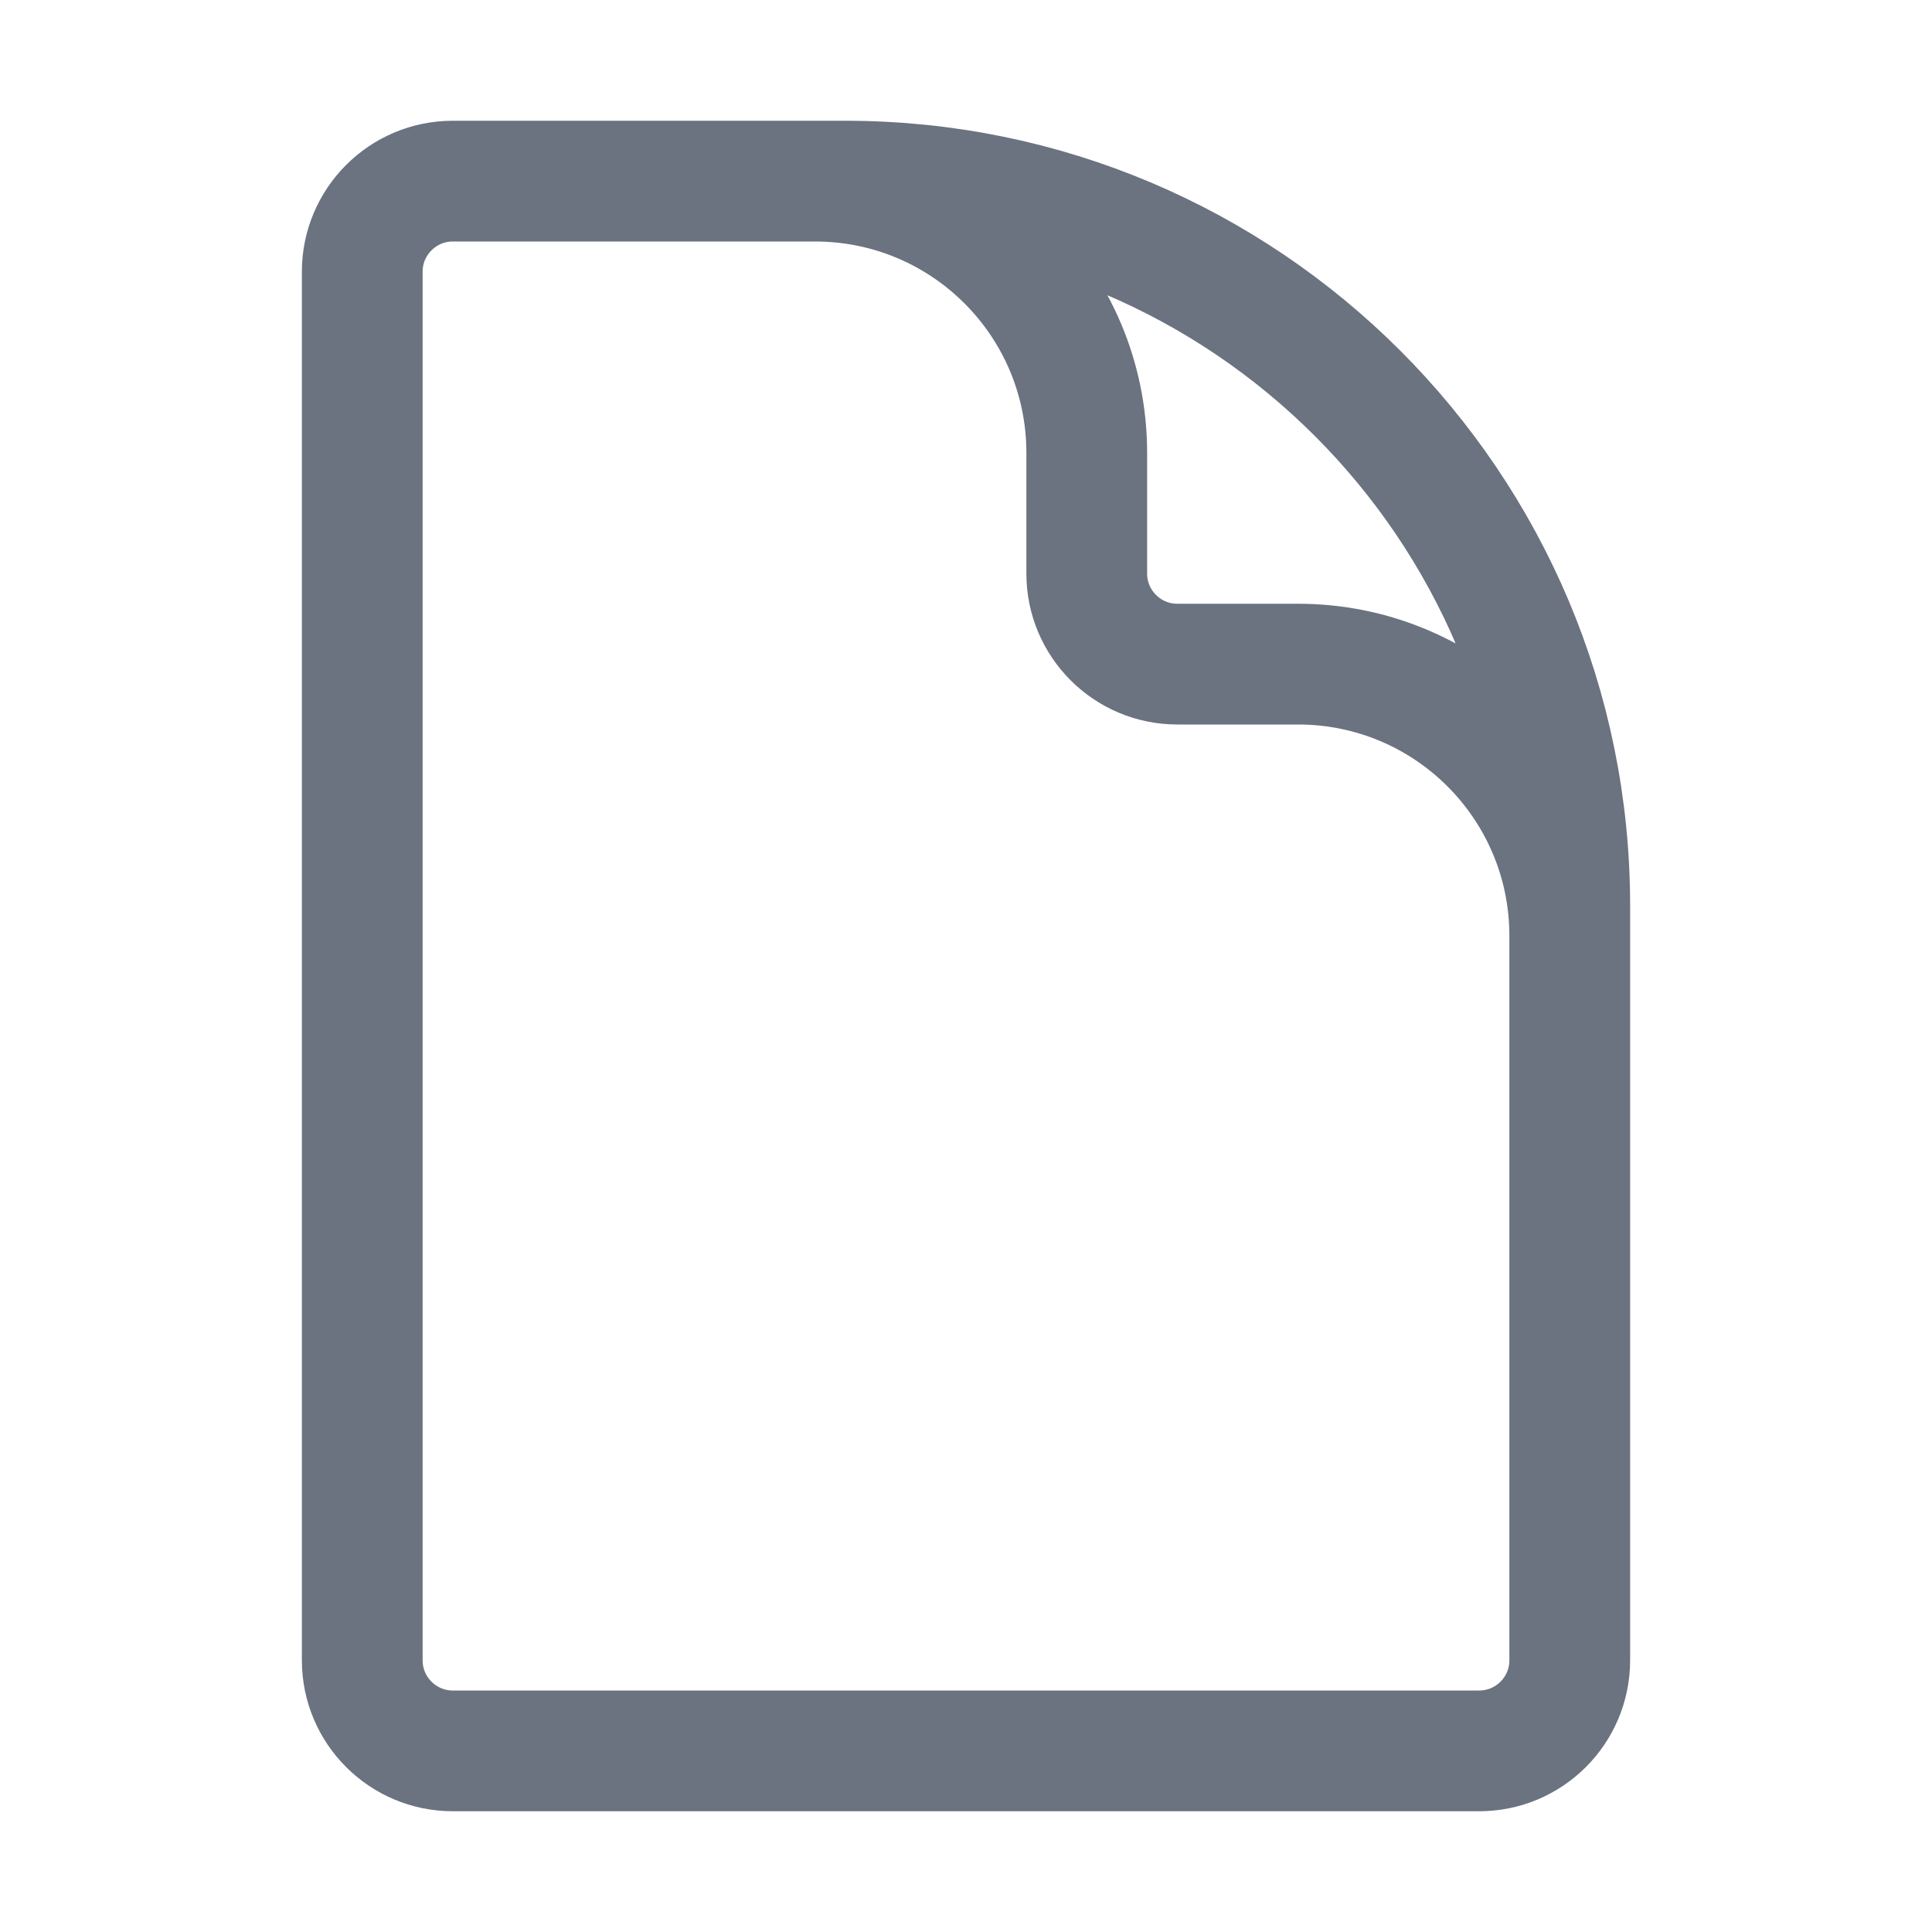
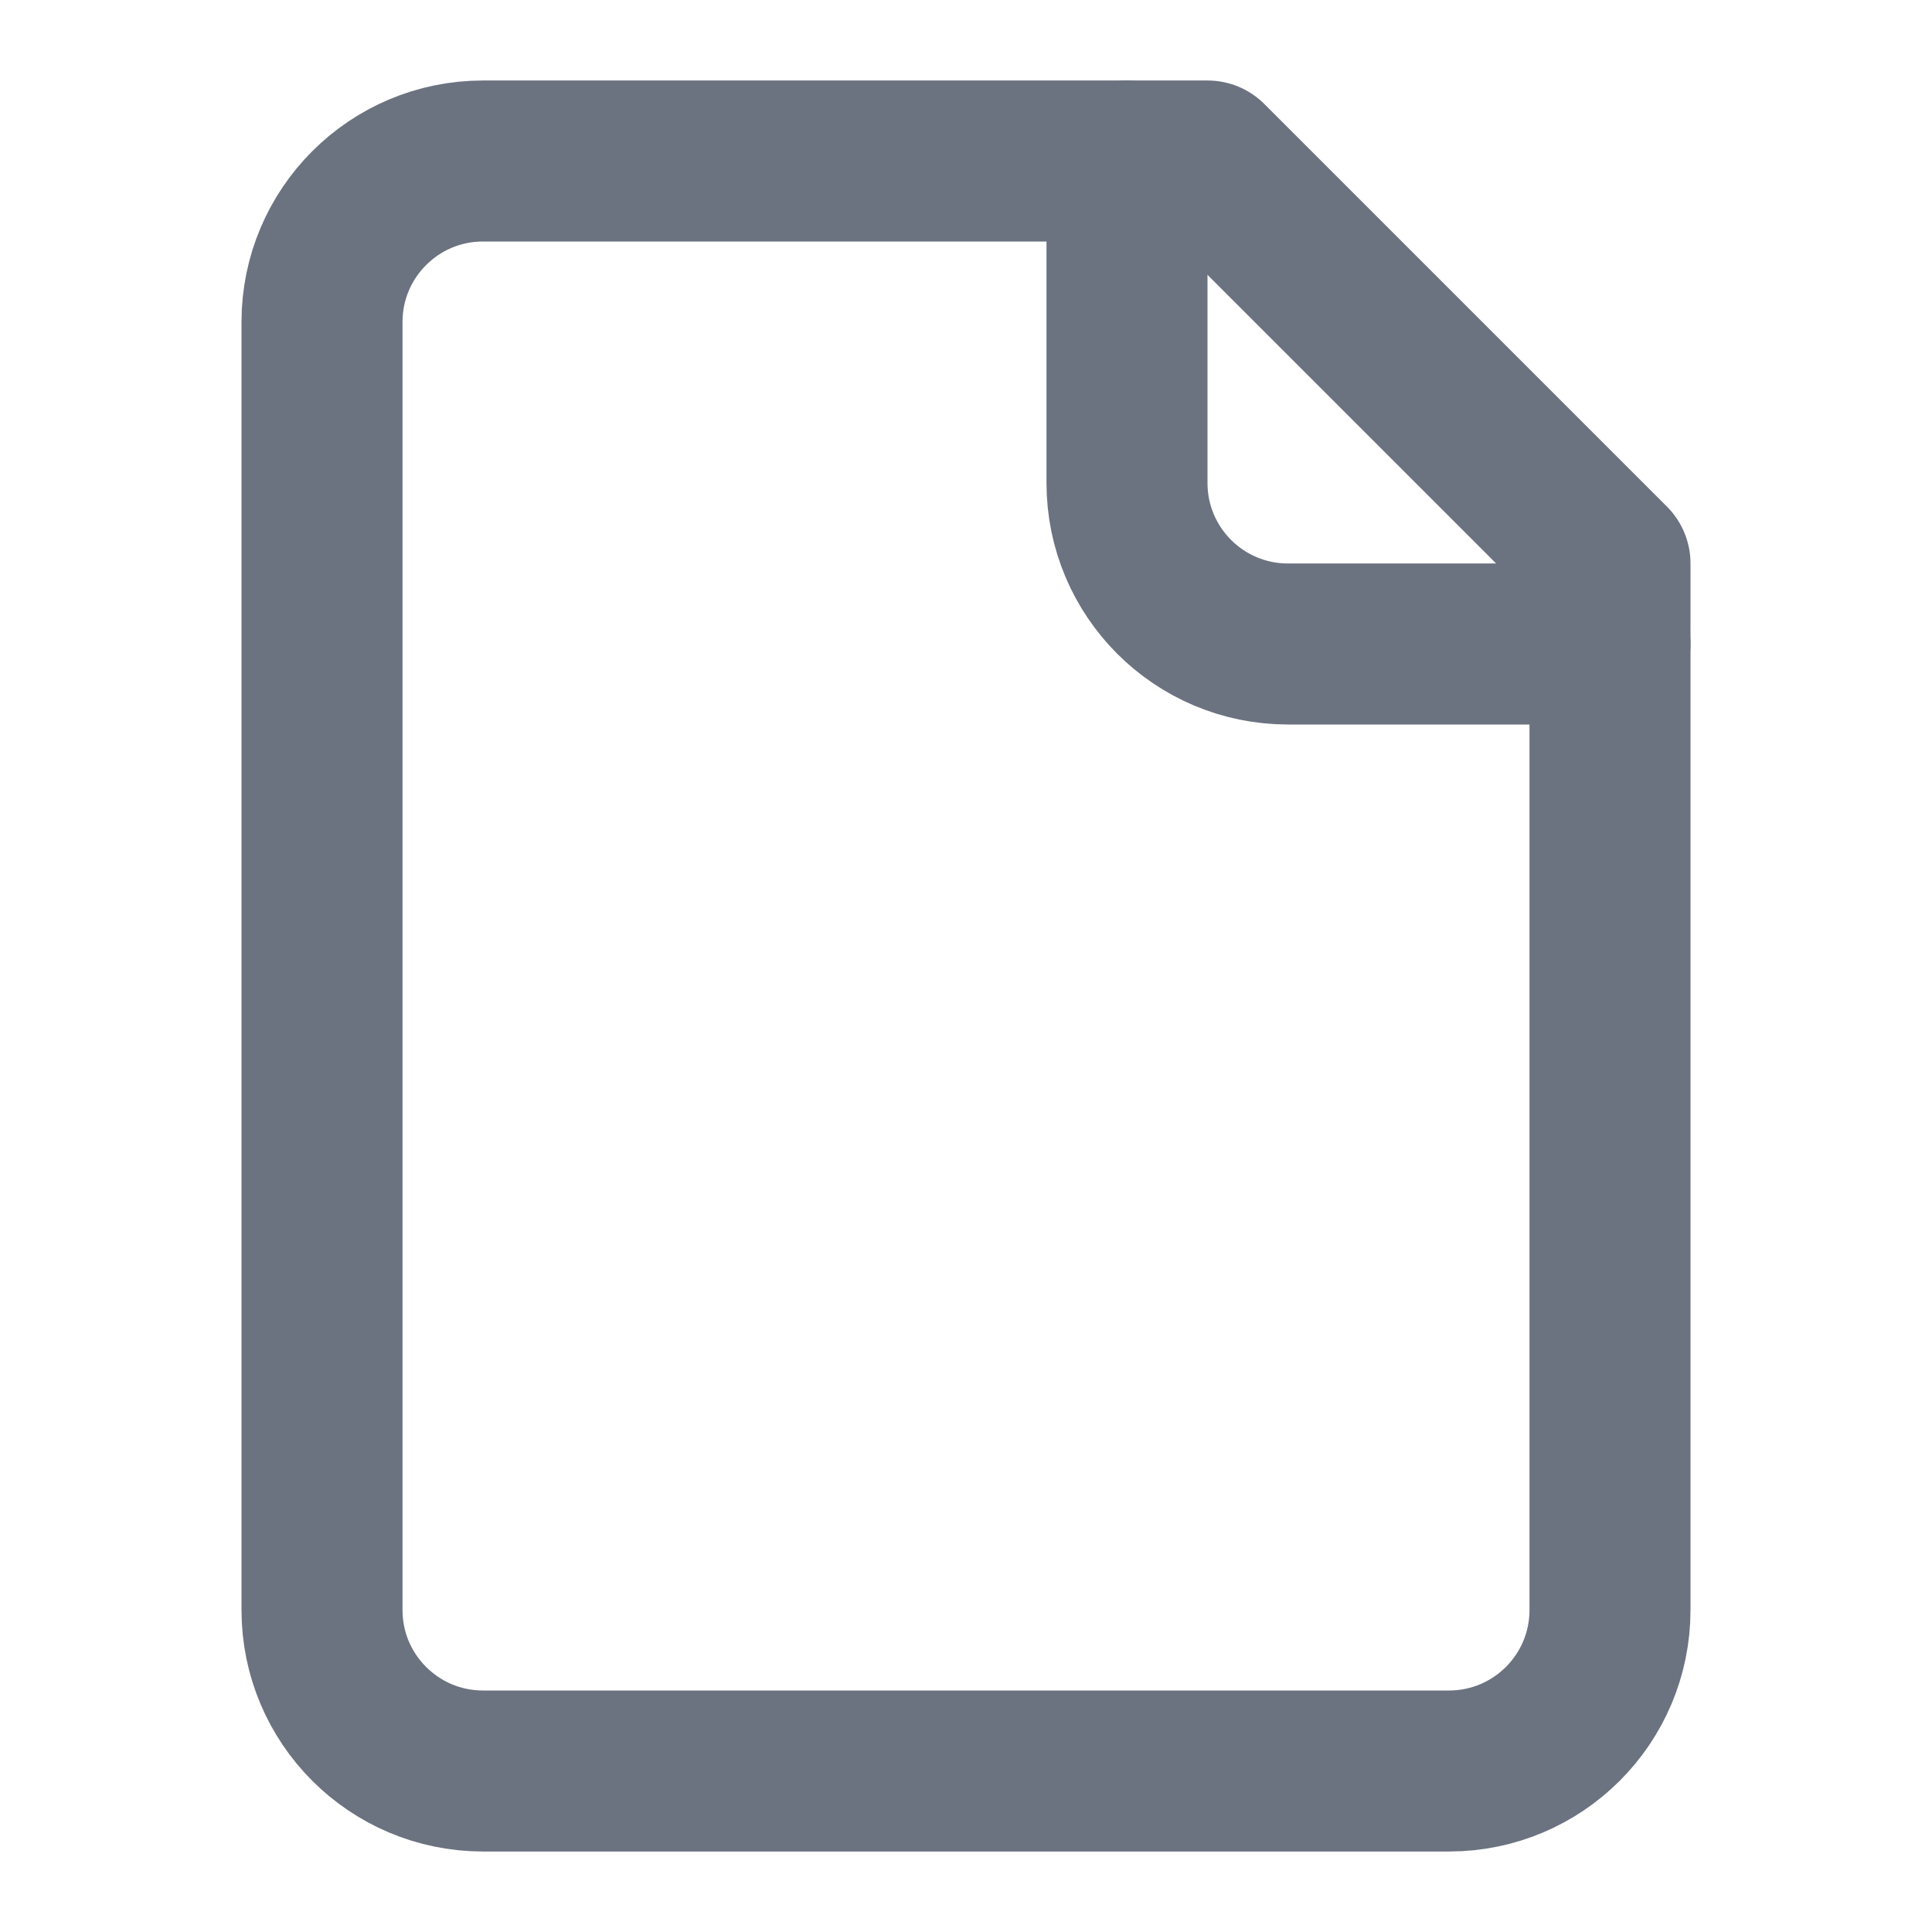
- <svg xmlns="http://www.w3.org/2000/svg" viewBox="0 0 24 24" fill="none">
-   <path d="M19.5 14.25V11.625C19.5 9.761 17.989 8.25 16.125 8.25H14.625C14.004 8.25 13.5 7.746 13.5 7.125V5.625C13.5 3.761 11.989 2.25 10.125 2.25H8.25M10.5 2.25H5.625C5.004 2.25 4.5 2.754 4.5 3.375V20.625C4.5 21.246 5.004 21.75 5.625 21.75H18.375C18.996 21.75 19.5 21.246 19.5 20.625V11.25C19.5 6.279 15.471 2.25 10.5 2.25Z" stroke="#6B7280" stroke-width="1.5" stroke-linecap="round" stroke-linejoin="round" />
+ <svg xmlns="http://www.w3.org/2000/svg" viewBox="0 0 24 24" fill="none" stroke="#6B7280" stroke-width="2" stroke-linecap="round" stroke-linejoin="round">
+   <path d="M15 2H6a2 2 0 0 0-2 2v16a2 2 0 0 0 2 2h12a2 2 0 0 0 2-2V7Z" />
+   <path d="M14 2v4a2 2 0 0 0 2 2h4" />
</svg>
